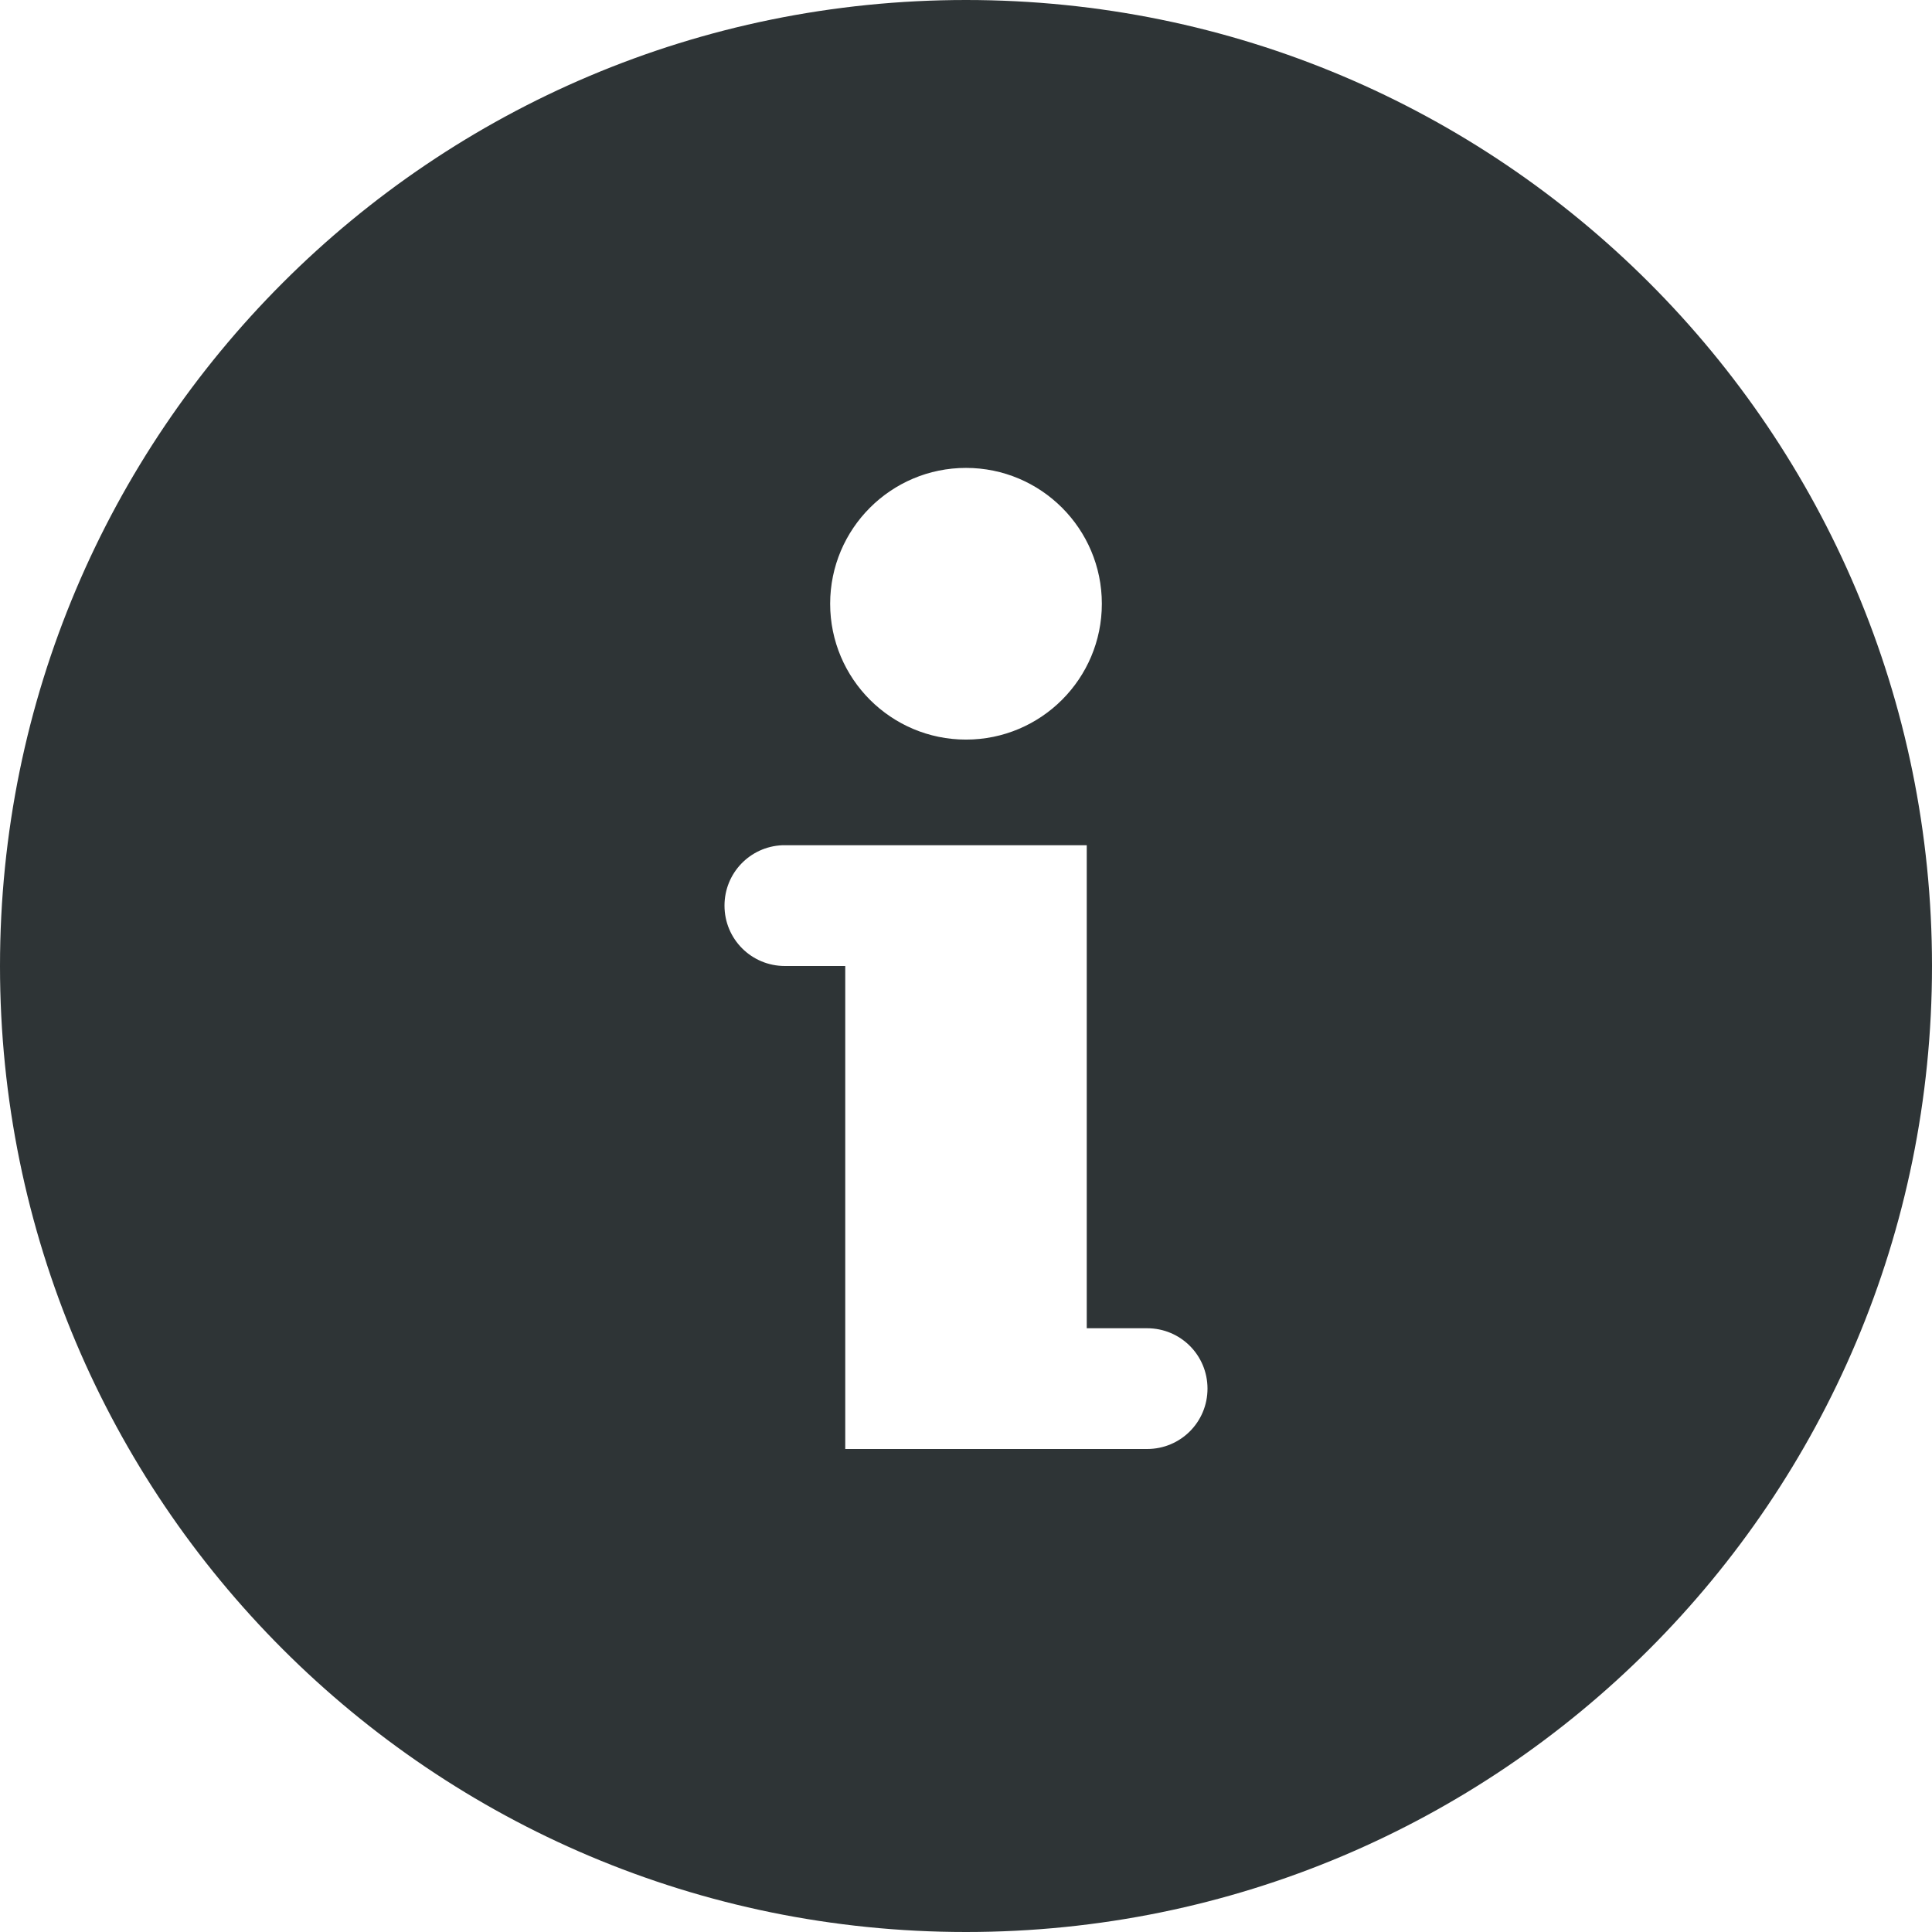
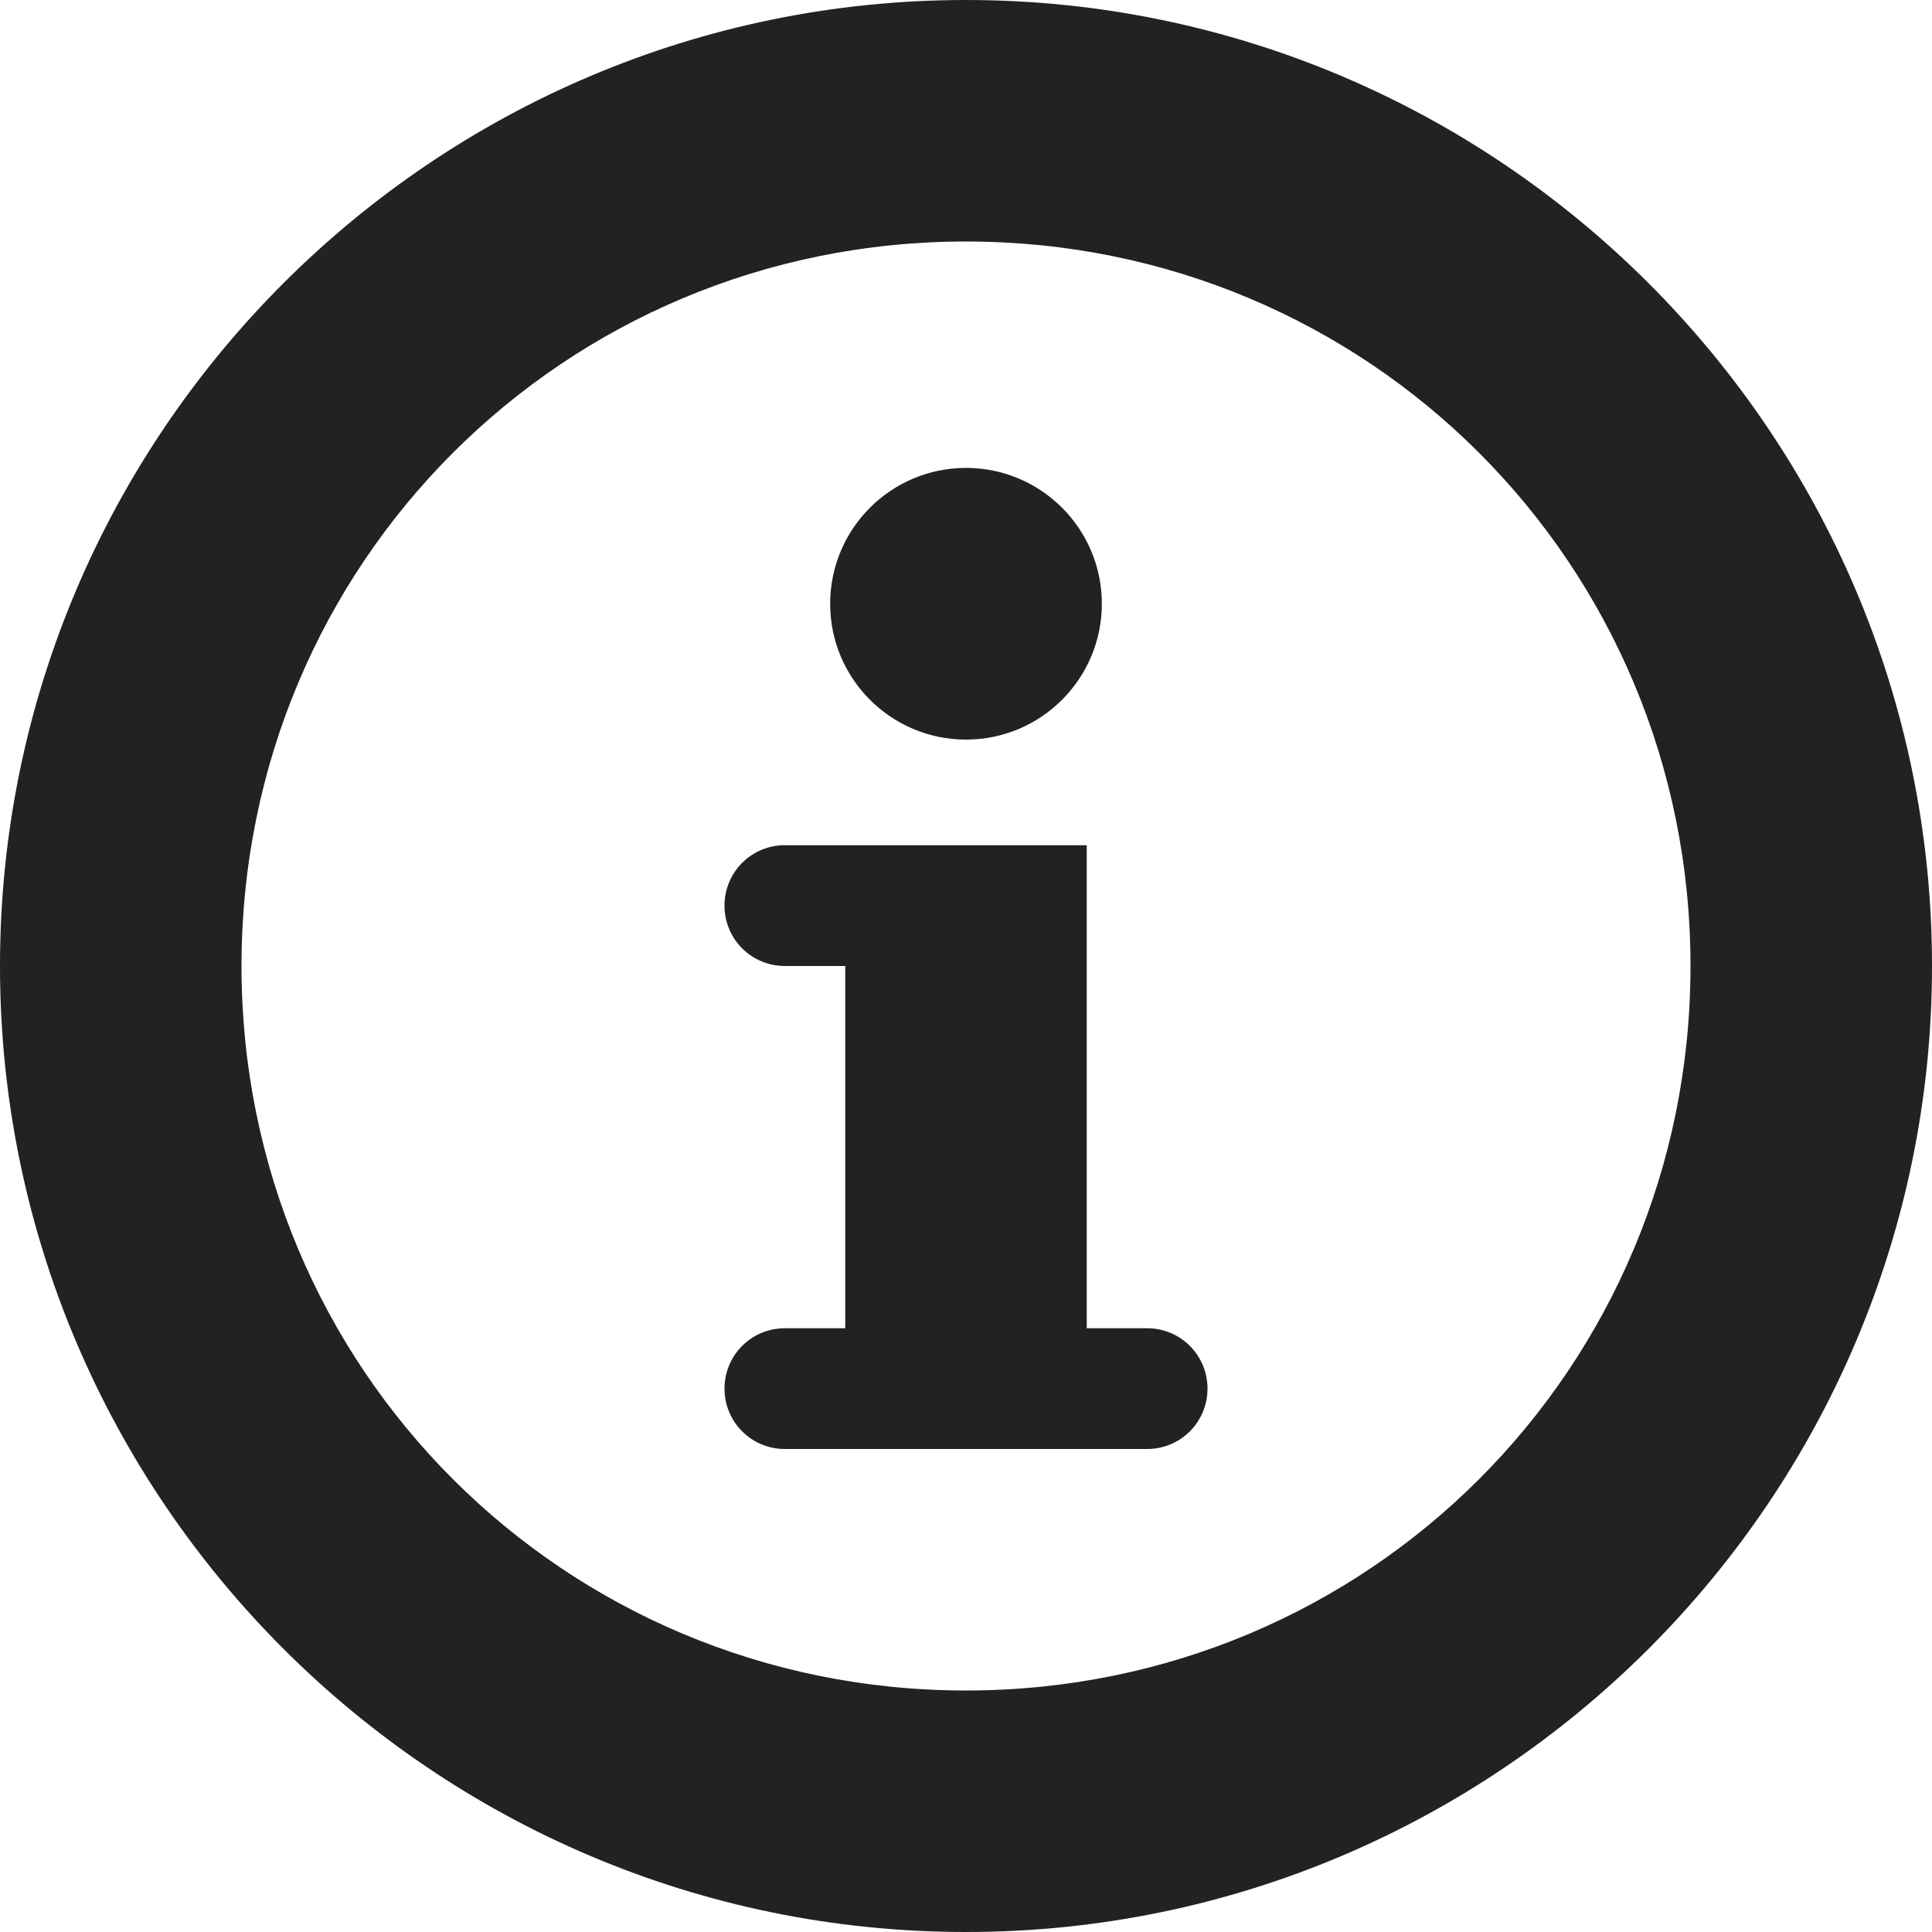
<svg xmlns="http://www.w3.org/2000/svg" height="16px" viewBox="0 0 16 16" width="16px">
-   <path d="m 8 0 c -4.422 0 -8 3.578 -8 8 s 3.578 8 8 8 s 8 -3.578 8 -8 s -3.578 -8 -8 -8 z m 0 3.875 c 0.621 0 1.125 0.504 1.125 1.125 s -0.504 1.125 -1.125 1.125 s -1.125 -0.504 -1.125 -1.125 s 0.504 -1.125 1.125 -1.125 z m -1.523 3.125 h 2.523 v 4 h 0.5 c 0.277 0 0.5 0.223 0.5 0.5 s -0.223 0.5 -0.5 0.5 h -2.5 v -4 h -0.5 c -0.277 0 -0.5 -0.223 -0.5 -0.5 c 0 -0.27 0.211 -0.488 0.477 -0.5 z m 0 0" fill="#2e3436" />
+   <path d="m 8 0 c -4.41 0 -8 3.59 -8 8 s 3.59 8 8 8 s 8 -3.59 8 -8 s -3.59 -8 -8 -8 z m 0 2 c 3.332 0 6 2.668 6 6 s -2.668 6 -6 6 s -6 -2.668 -6 -6 s 2.668 -6 6 -6 z m 0 1.875 c -0.621 0 -1.125 0.504 -1.125 1.125 s 0.504 1.125 1.125 1.125 s 1.125 -0.504 1.125 -1.125 s -0.504 -1.125 -1.125 -1.125 z m -1.523 3.125 c -0.266 0.012 -0.477 0.23 -0.477 0.5 c 0 0.277 0.223 0.5 0.5 0.5 h 0.5 v 3 h -0.5 c -0.277 0 -0.5 0.223 -0.5 0.5 s 0.223 0.5 0.5 0.5 h 3 c 0.277 0 0.5 -0.223 0.5 -0.5 s -0.223 -0.5 -0.5 -0.5 h -0.5 v -4 h -2.5 c -0.008 0 -0.016 0 -0.023 0 z m 0 0" fill="#222222" />
</svg>
